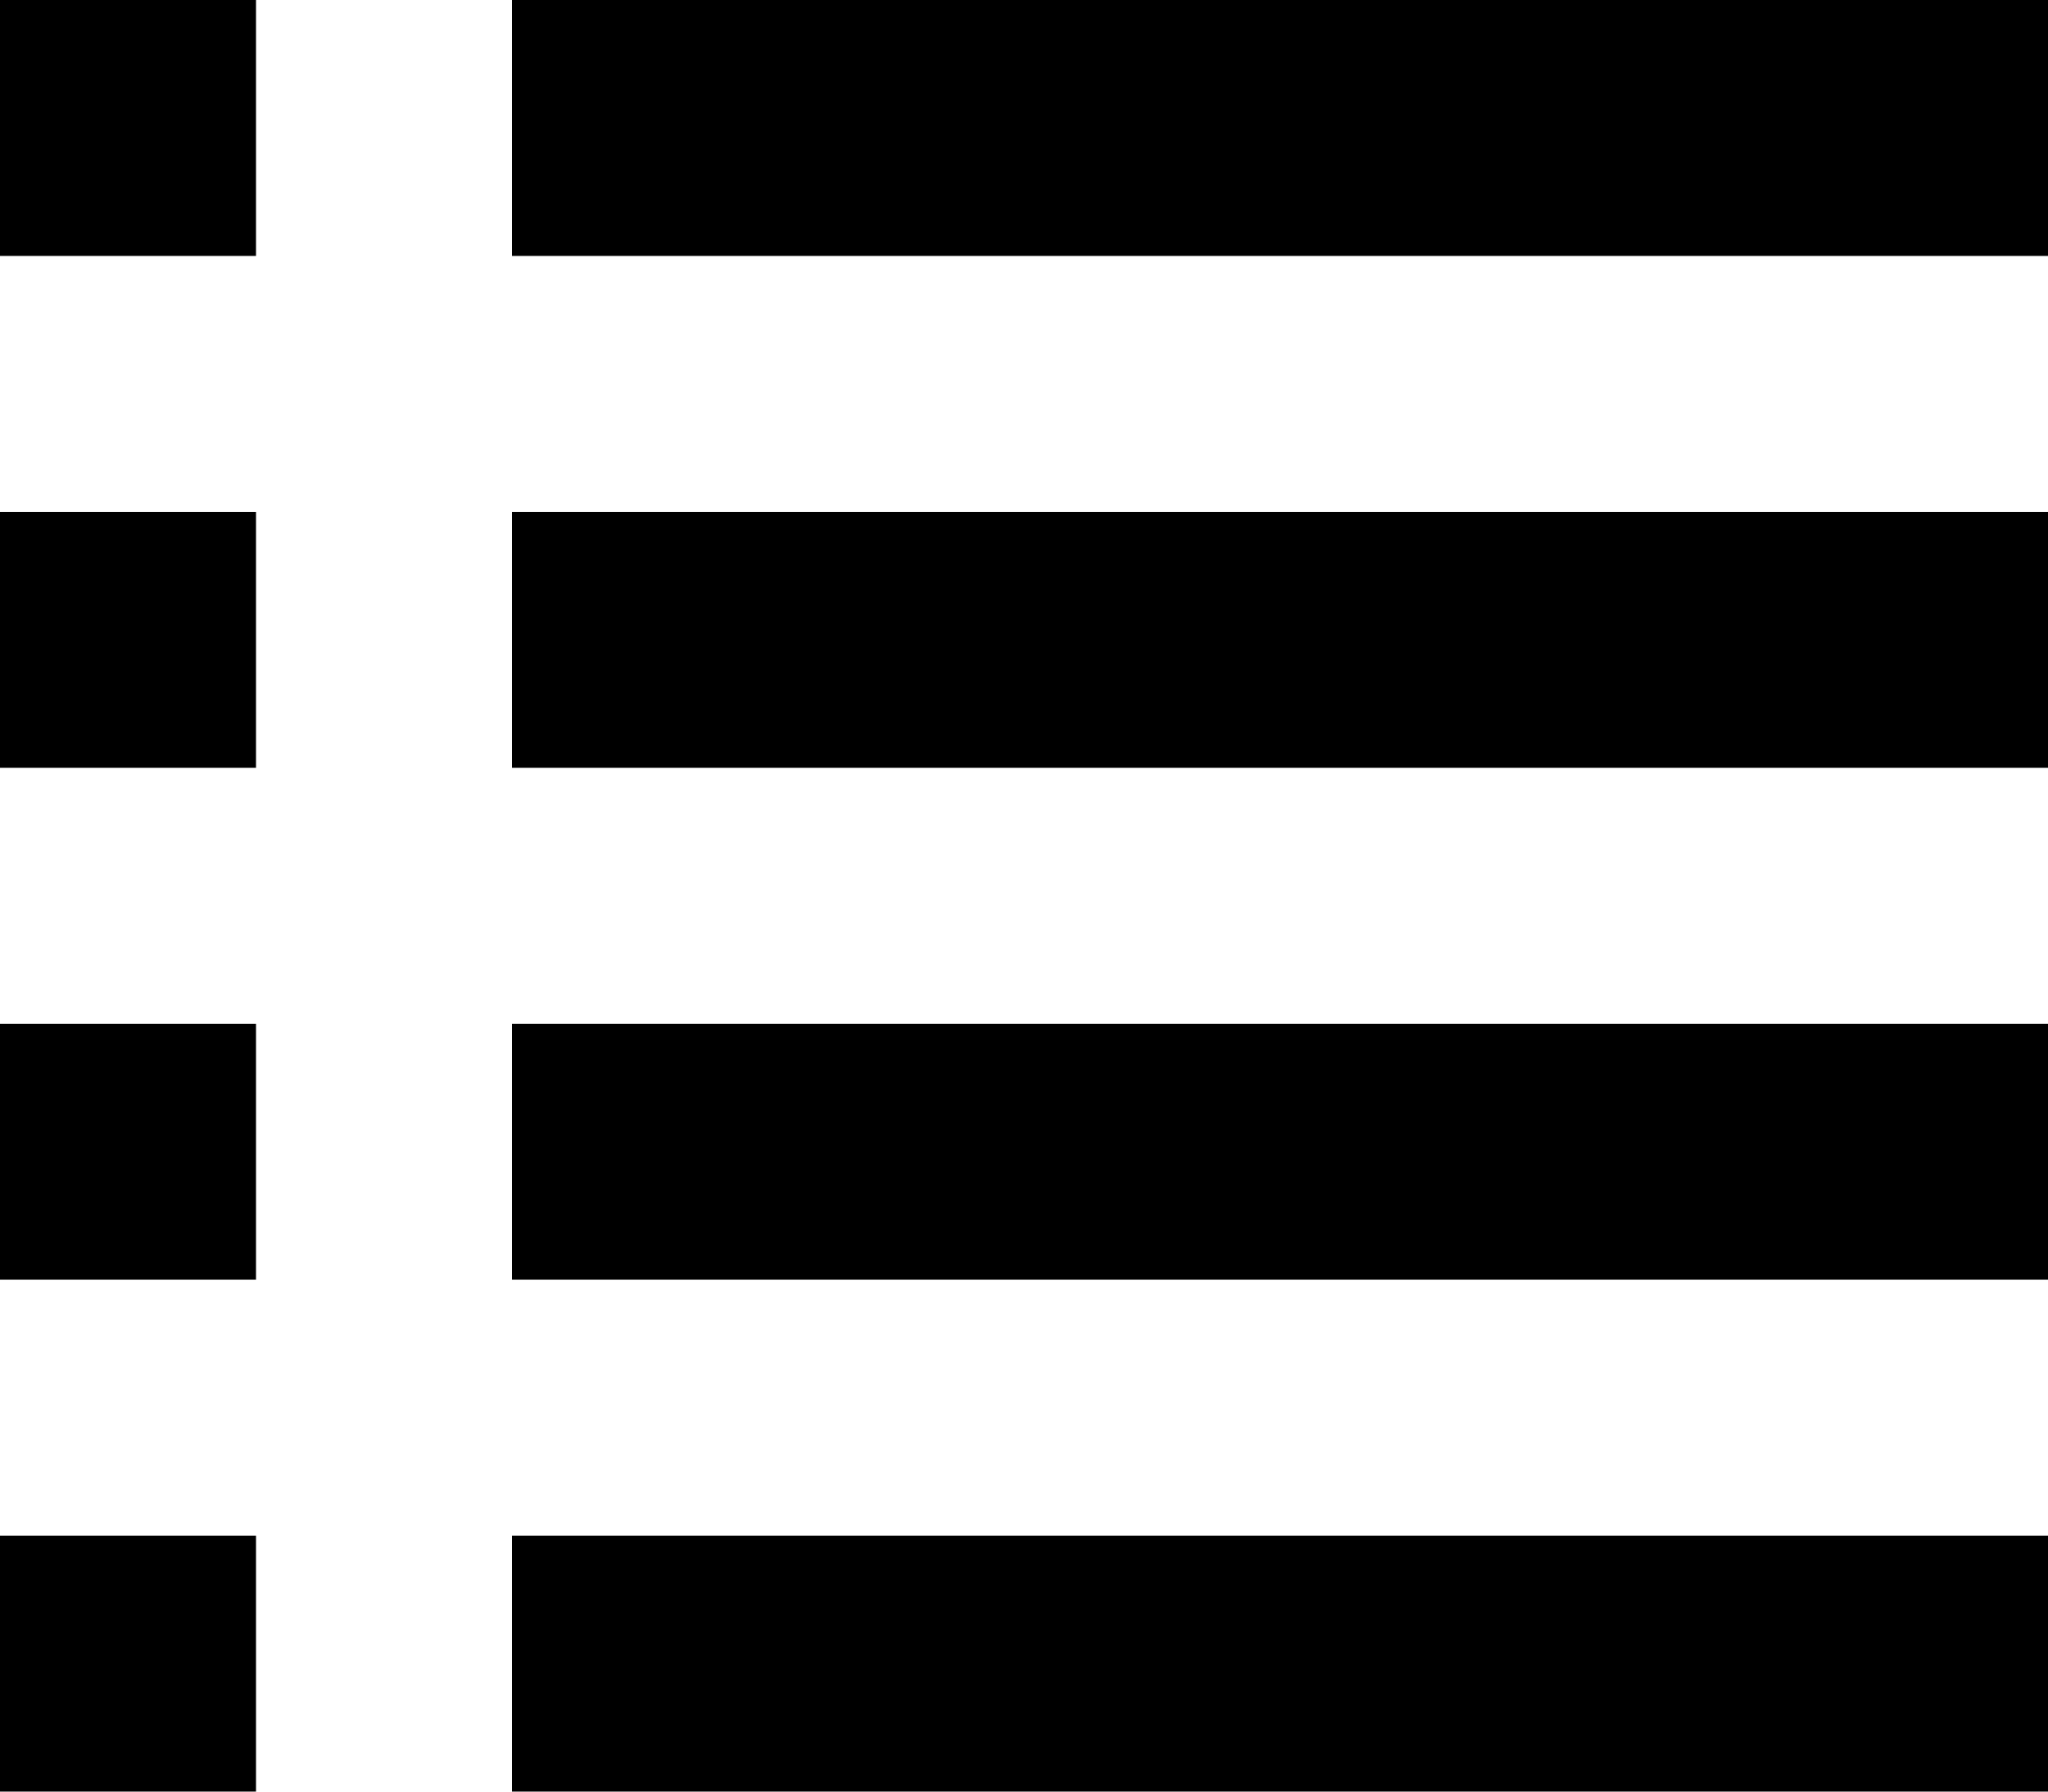
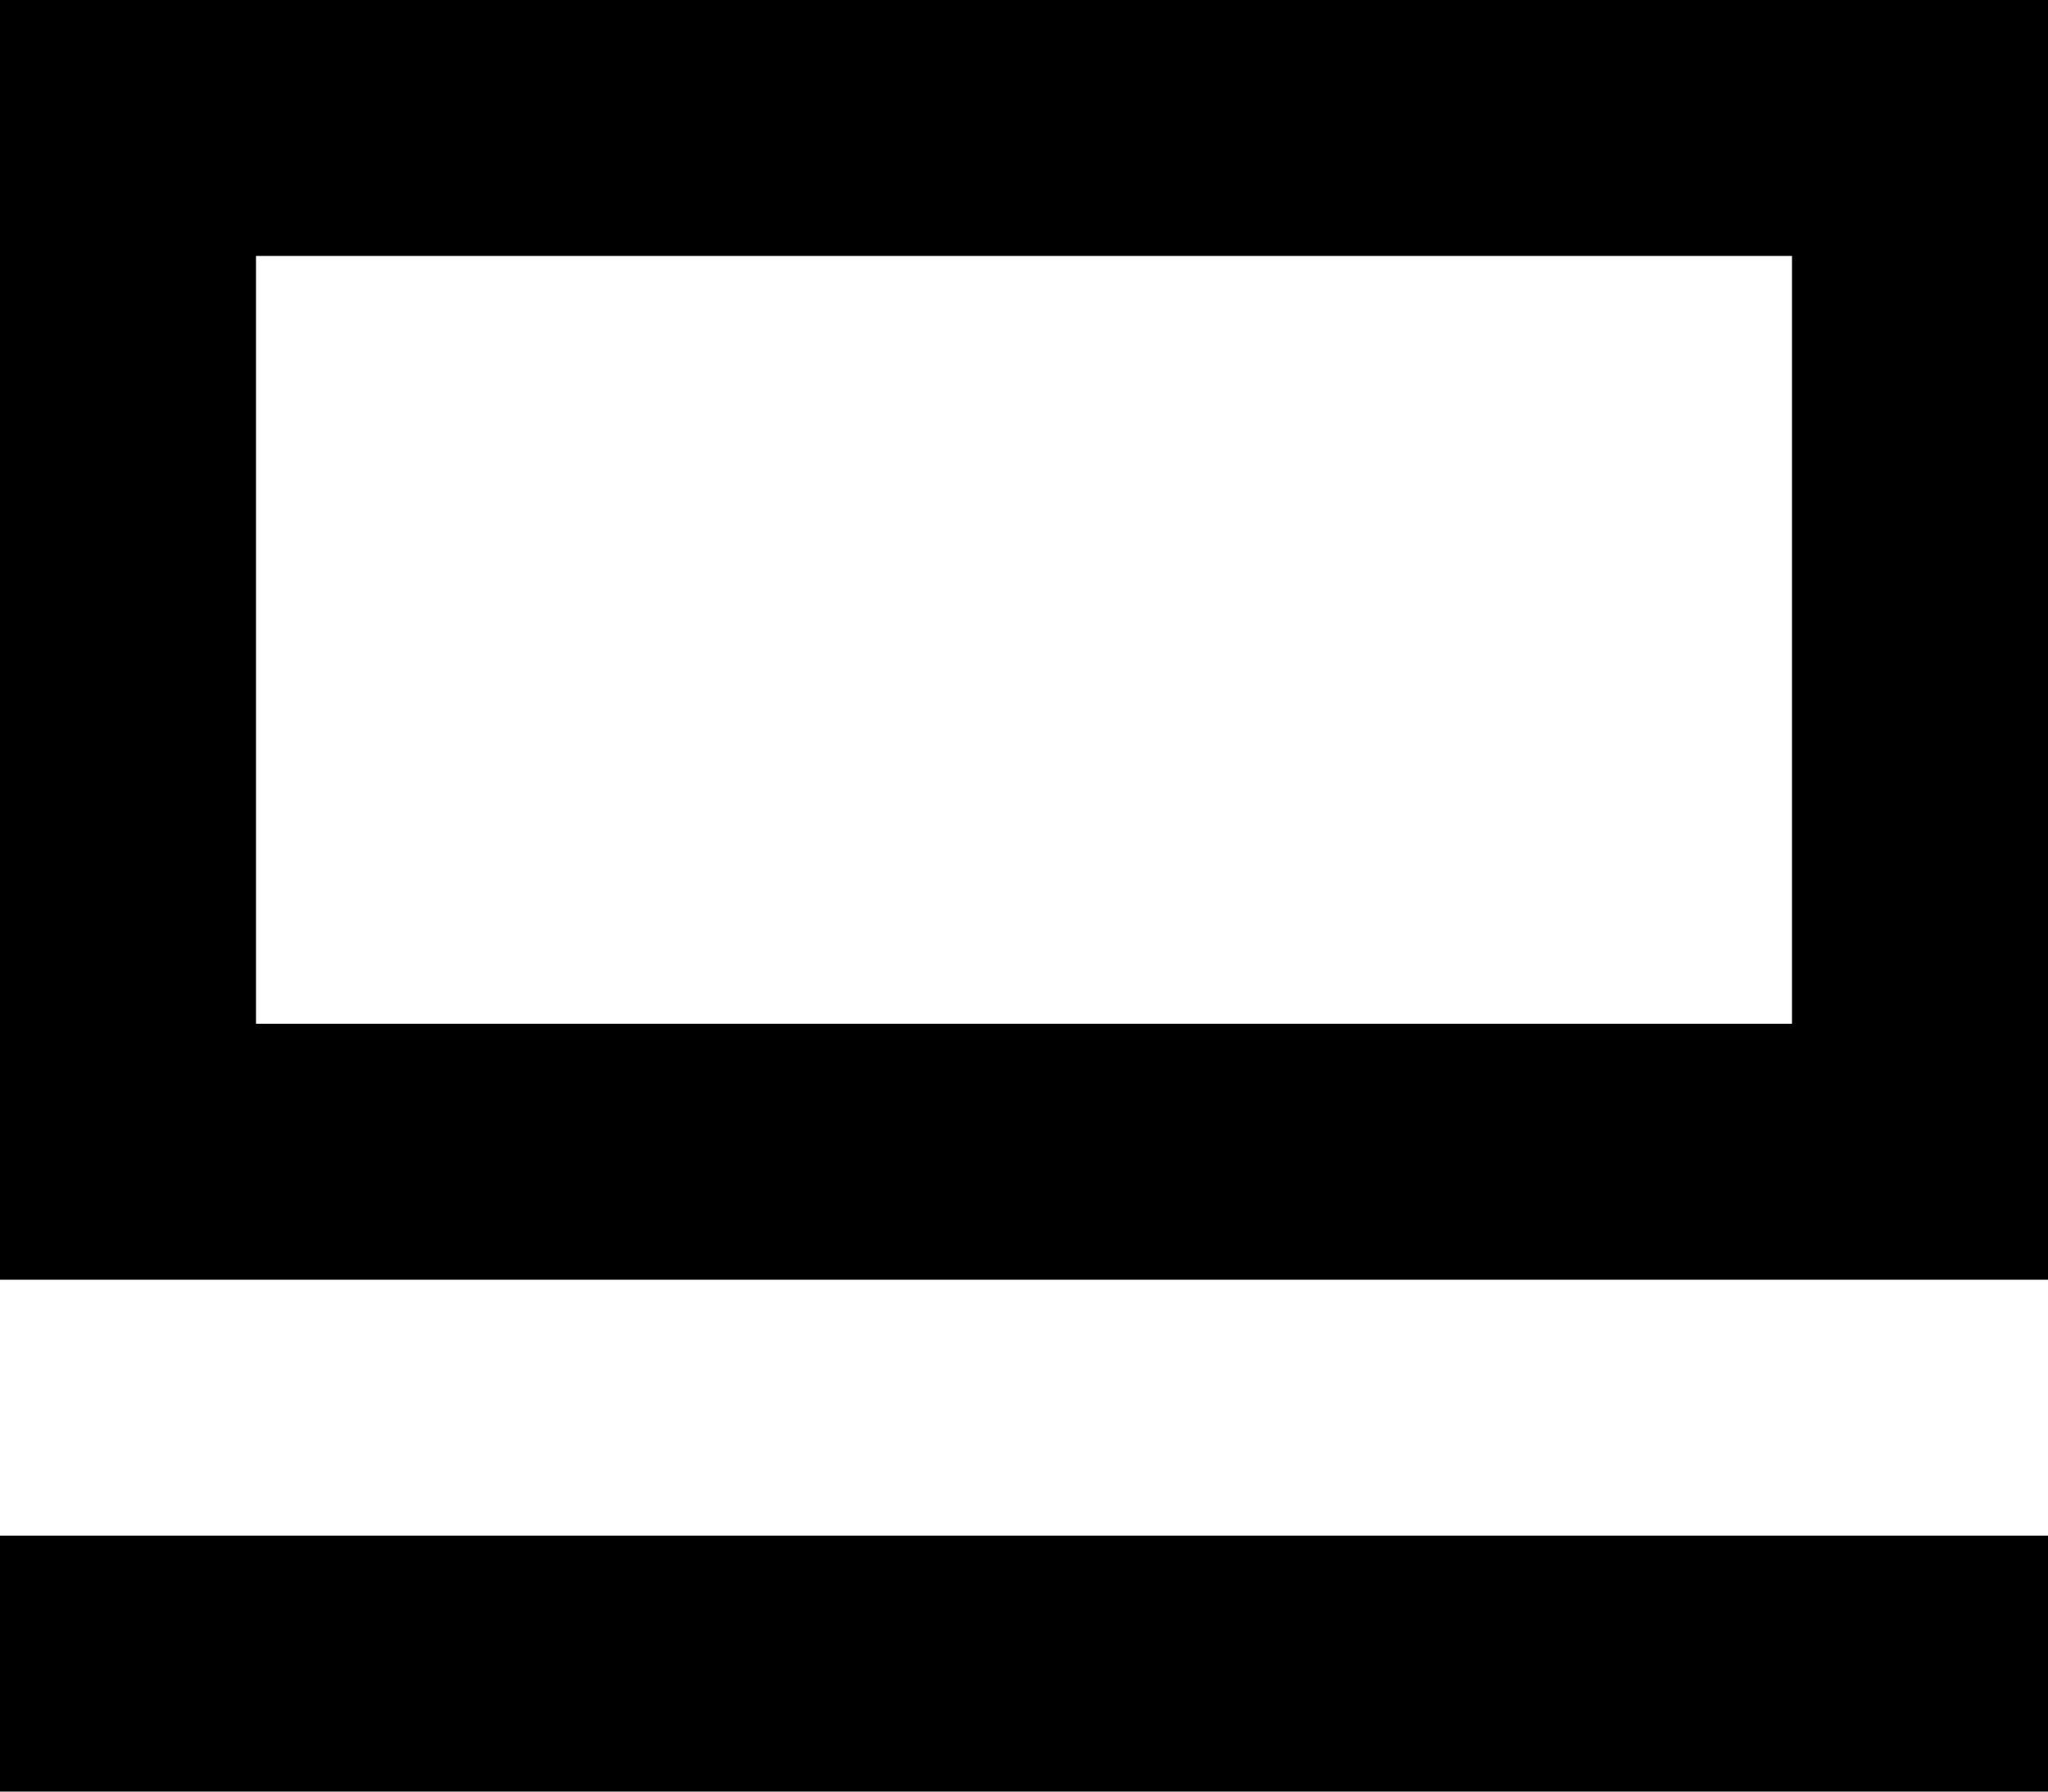
<svg xmlns="http://www.w3.org/2000/svg" width="16" height="14" viewBox="0 0 16 14" fill="none">
-   <path d="M2 0H0V2H2V0Z" fill="black" />
-   <path d="M16 0H4V2H16V0Z" fill="black" />
-   <path d="M2 4H0V6H2V4Z" fill="black" />
-   <path d="M16 4H4V6H16V4Z" fill="black" />
-   <path d="M2 8H0V10H2V8Z" fill="black" />
-   <path d="M16 8H4V10H16V8Z" fill="black" />
-   <path d="M2 12H0V14H2V12Z" fill="black" />
-   <path d="M16 12H4V14H16V12Z" fill="black" />
+   <path d="M16 12H0V14H16V12Z" fill="black" />
+   <path d="M14 2V8H2V2H14ZM16 0H0V10H16V0Z" fill="black" />
</svg>
